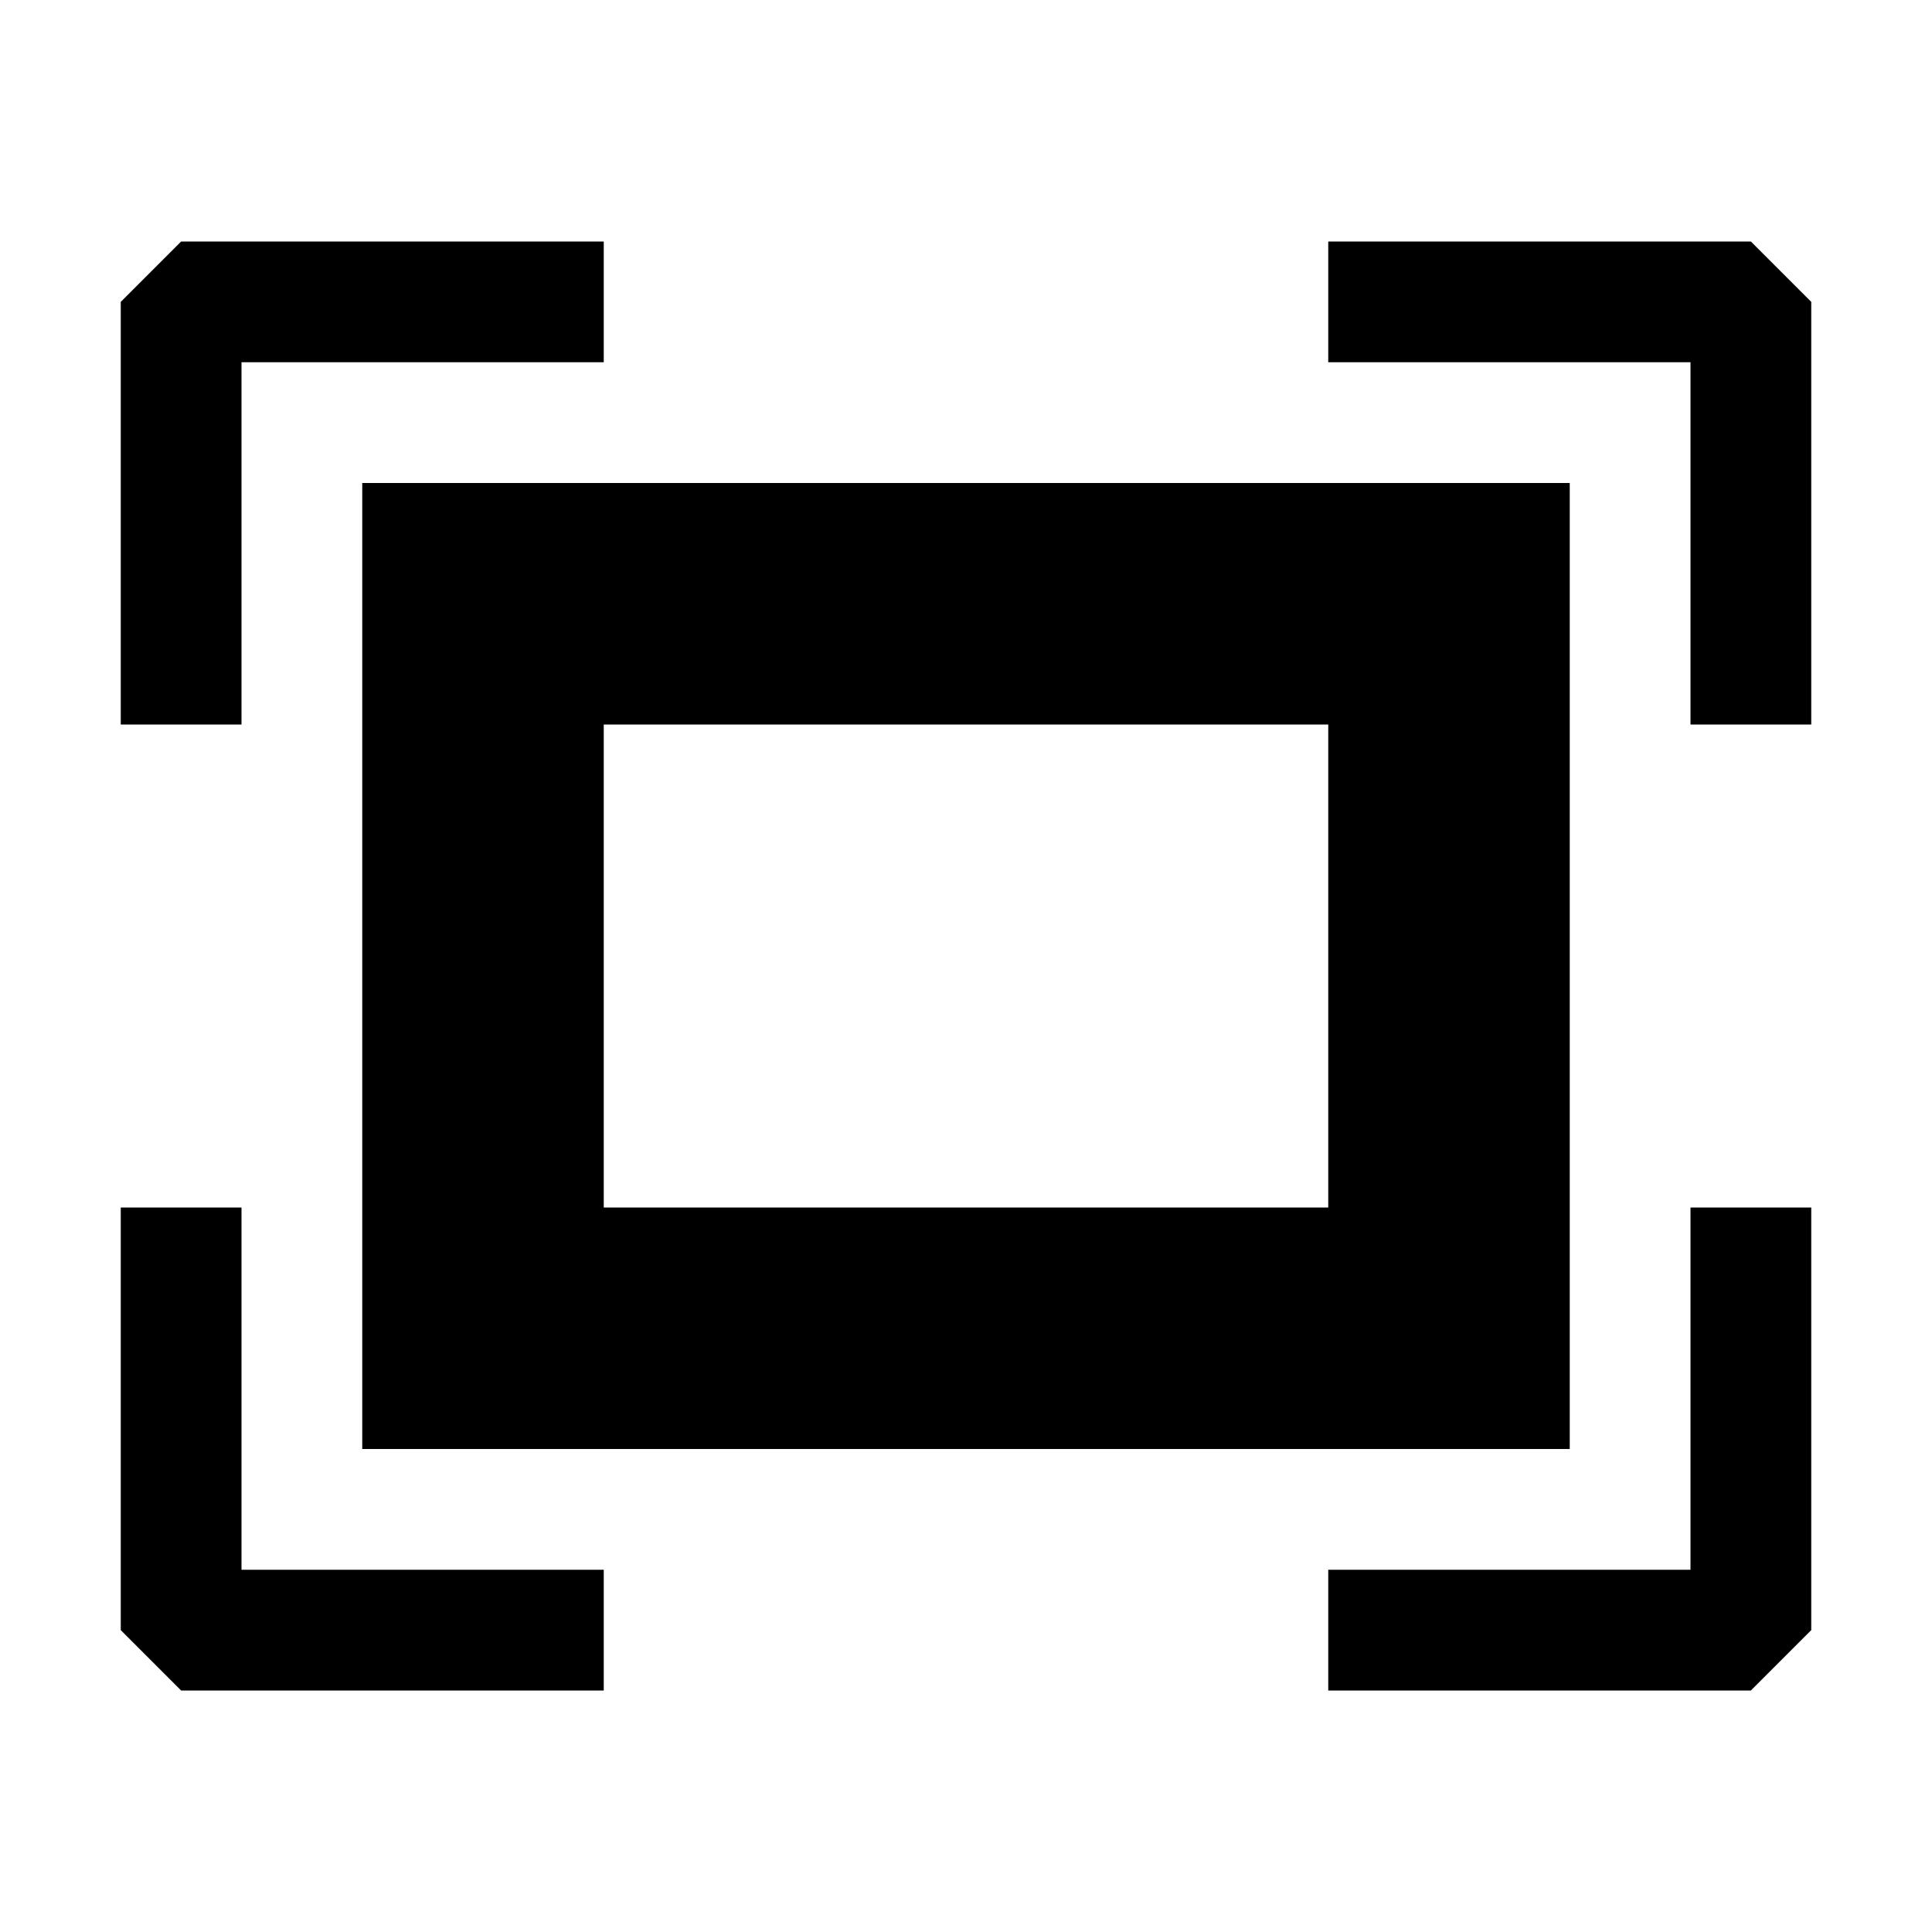
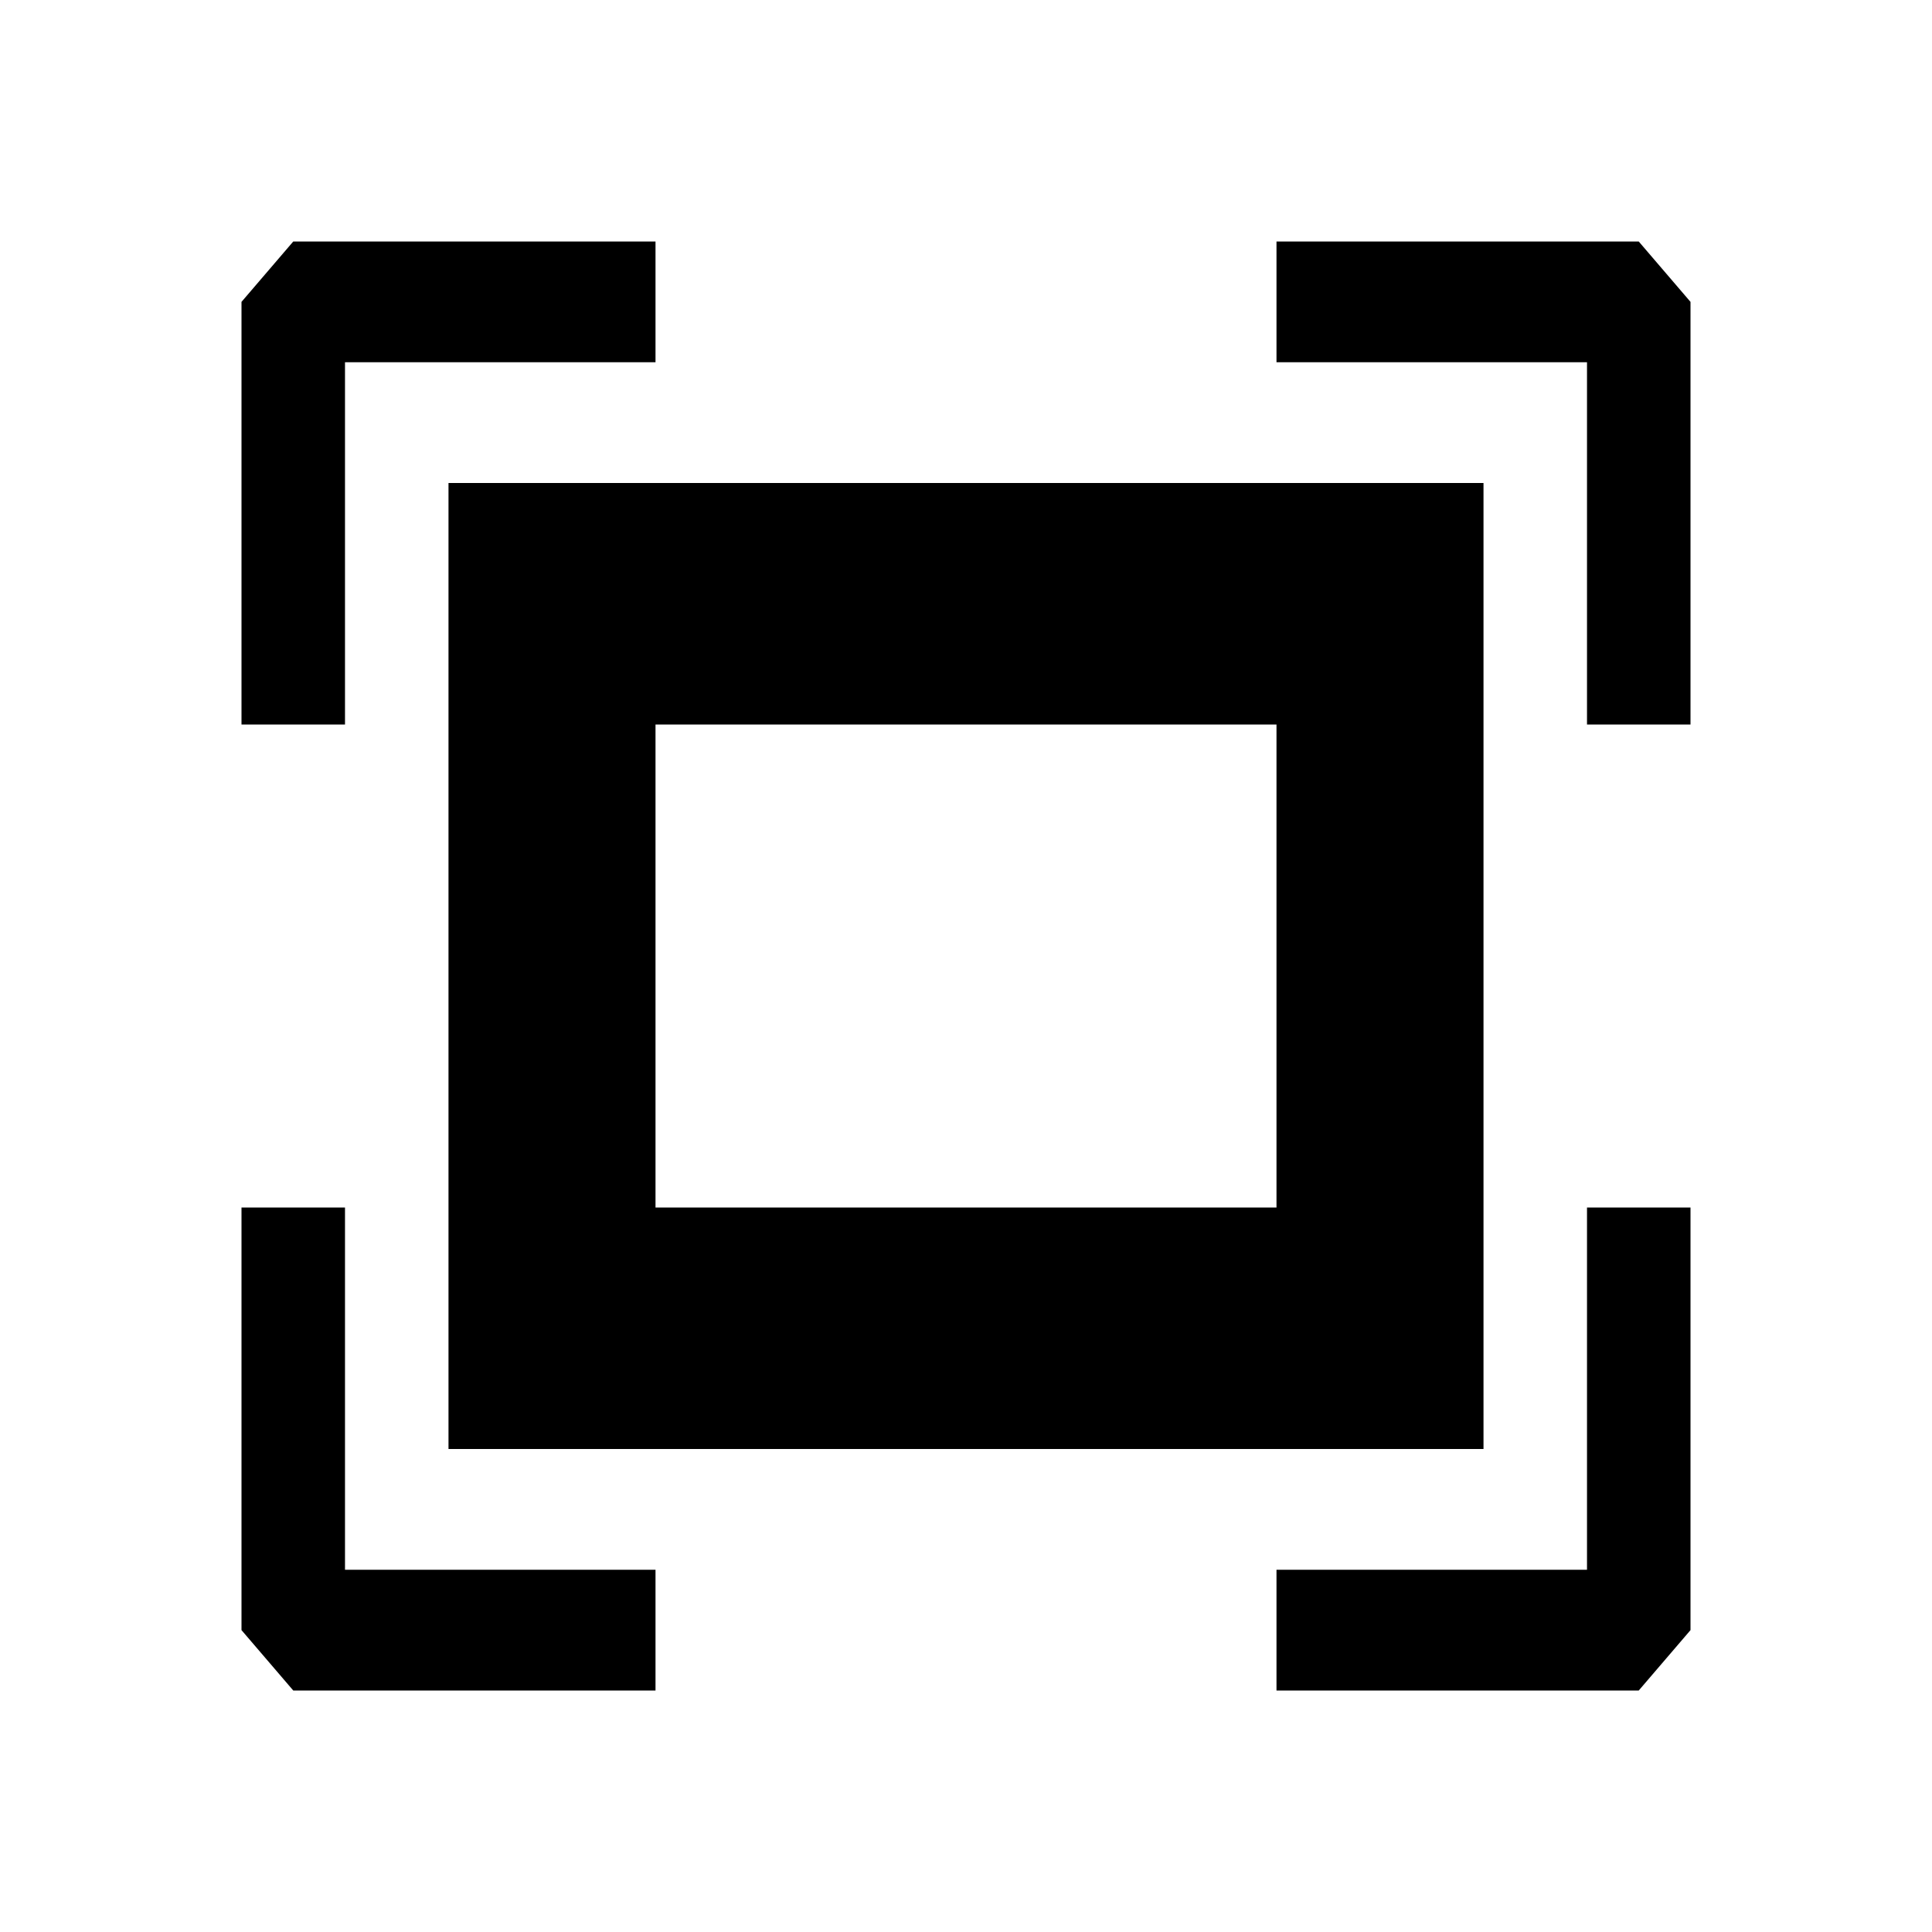
<svg xmlns="http://www.w3.org/2000/svg" width="128px" height="128px" viewBox="0 0 128 128" version="1.1">
  <g id="icons" stroke="none" stroke-width="1" fill="none" fill-rule="evenodd">
    <g id="maximize" fill="#000000" fill-rule="nonzero">
-       <g id="形状">
-         <path d="M120,80 L120,108 L116,112 L88,112 L88,104 L112,104 L112,80 L120,80 Z M16,80 L16,104 L40,104 L40,112 L12,112 L8,108 L8,80 L16,80 Z M104,32 L104,96 L24,96 L24,32 L104,32 Z M88,48 L40,48 L40,80 L88,80 L88,48 Z M40,16 L40,24 L16,24 L16,48 L8,48 L8,20 L12,16 L40,16 Z M116,16 L120,20 L120,48 L112,48 L112,24 L88,24 L88,16 L116,16 Z" />
-       </g>
+       <path d="M112,80 L112,108 L108.571,112 L84.571,112 L84.571,104 L105.143,104 L105.143,80 L112,80 Z M22.857,80 L22.857,104 L43.429,104 L43.429,112 L19.429,112 L16,108 L16,80 L22.857,80 Z M98.286,32 L98.286,96 L29.714,96 L29.714,32 L98.286,32 Z M84.571,48 L43.429,48 L43.429,80 L84.571,80 L84.571,48 Z M43.429,16 L43.429,24 L22.857,24 L22.857,48 L16,48 L16,20 L19.429,16 L43.429,16 Z M108.571,16 L112,20 L112,48 L105.143,48 L105.143,24 L84.571,24 L84.571,16 L108.571,16 Z" id="形状" />
    </g>
  </g>
</svg>
